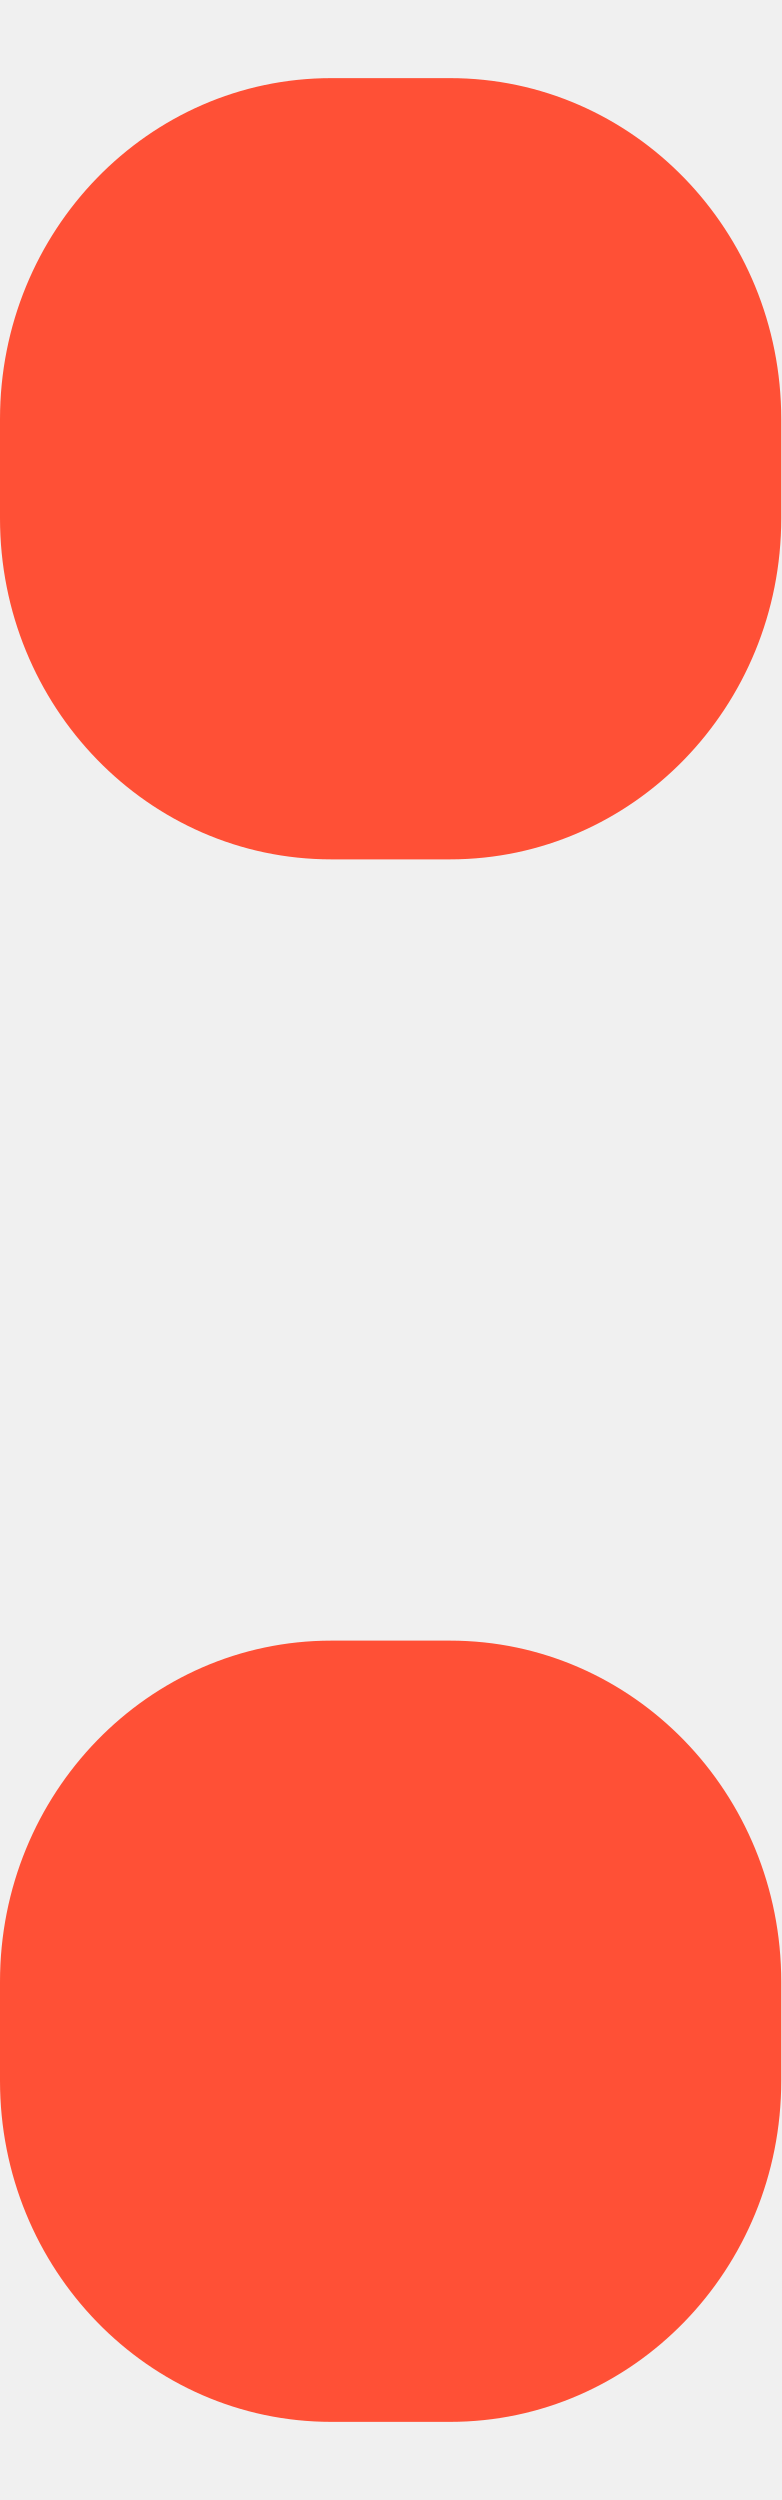
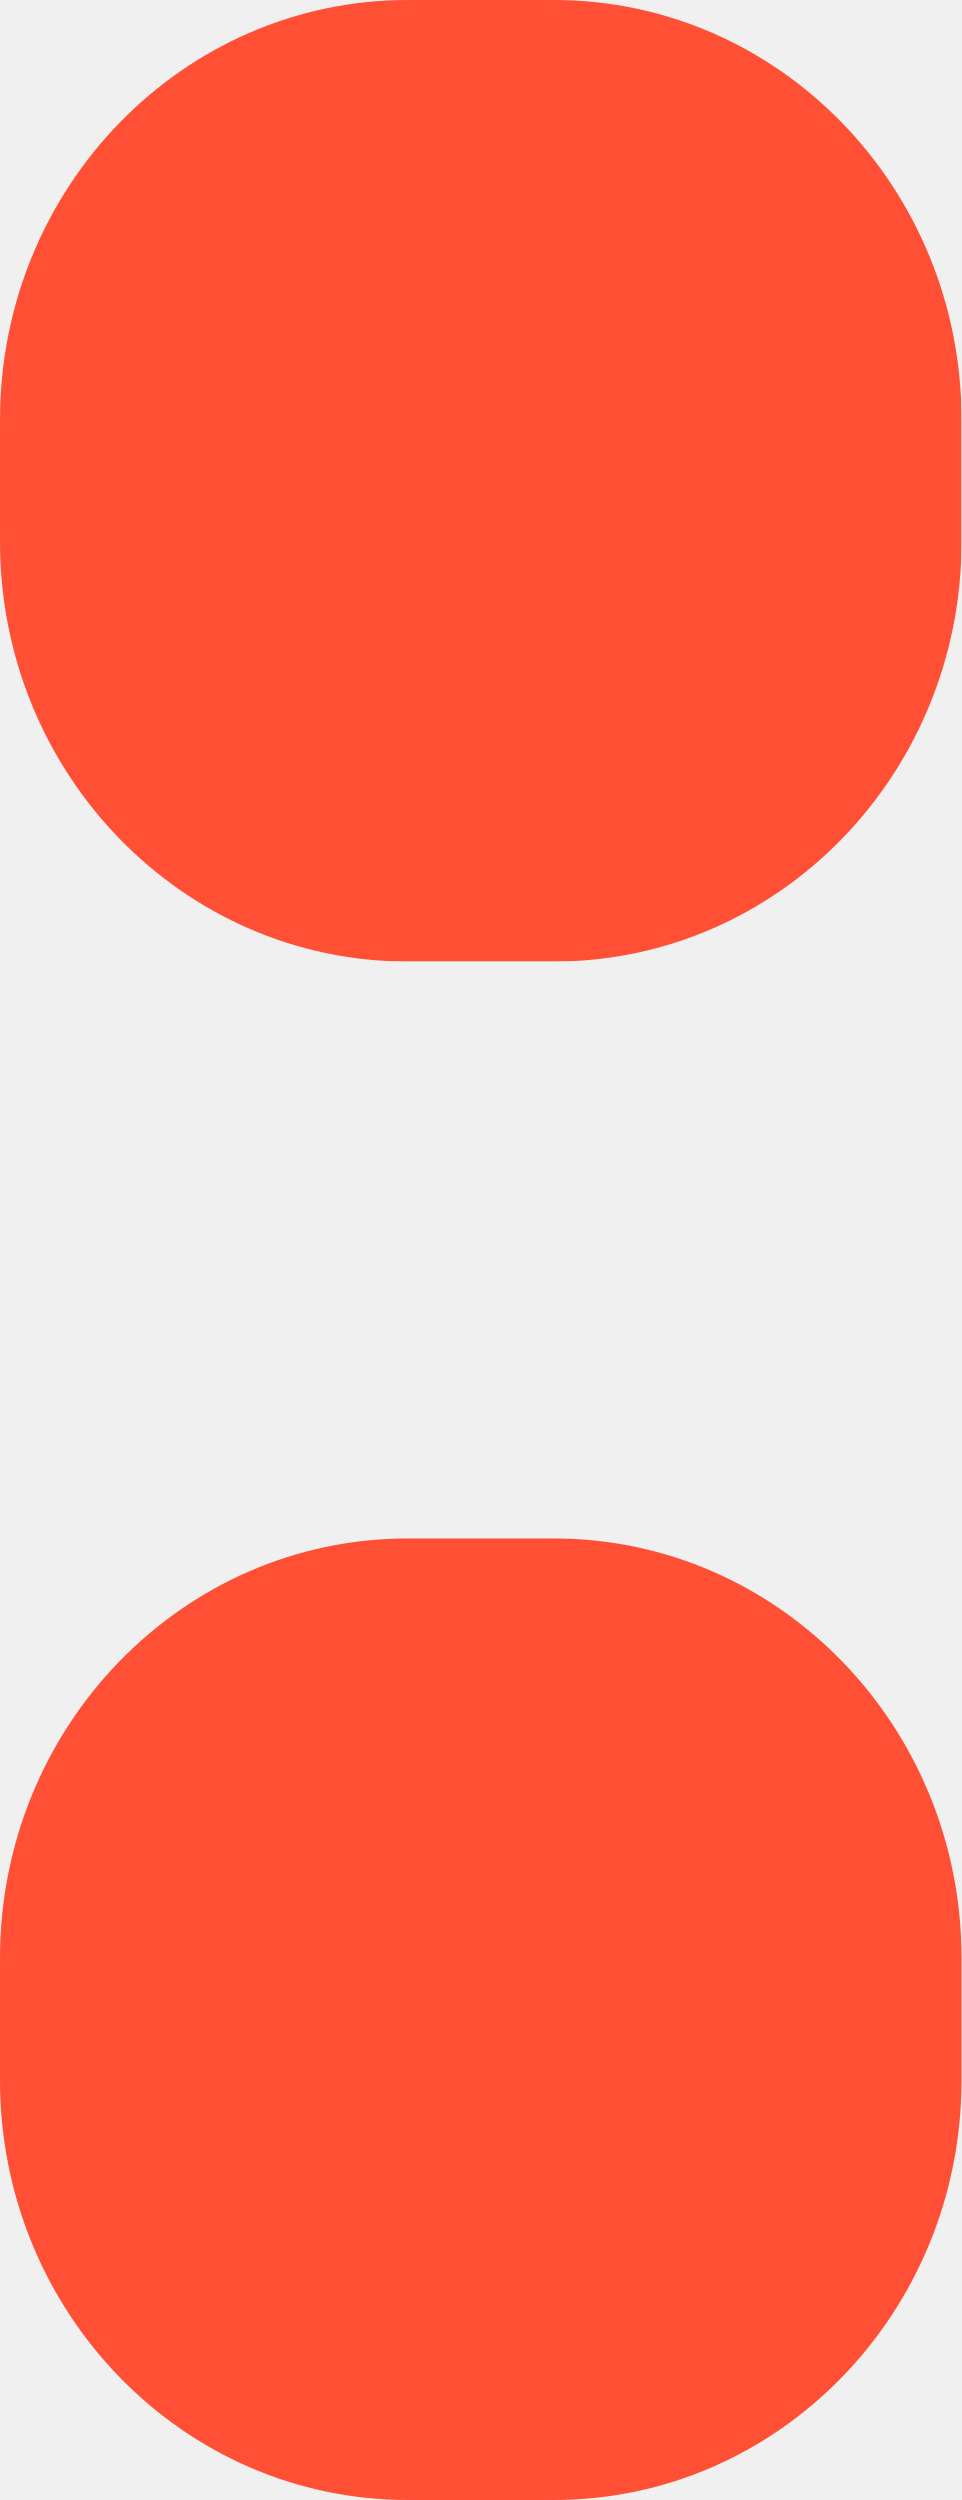
- <svg xmlns="http://www.w3.org/2000/svg" width="5px" height="16px" viewBox="0 0 5 16" version="1.1">
-   <g id="最終版" stroke="none" stroke-width="1" fill="none" fill-rule="evenodd">
-     <g id="Desktop_1440" transform="translate(-730, -2029)" fill="#FF5036">
-       <g id="Group-145" transform="translate(730, 1874)">
-         <g id="Group-113" transform="translate(0, 143)">
-           <g id="Group-160" transform="translate(0, 12.5)">
-             <path d="M2.88,5 L2.12,5 C0.949,5 0,4.023 0,2.817 L0,2.183 C0,0.977 0.949,0 2.12,0 L2.88,0 C4.051,0 5,0.977 5,2.183 L5,2.817 C5,4.023 4.051,5 2.88,5" id="Fill-25" />
-             <path d="M2.88,15 L2.12,15 C0.949,15 0,14.023 0,12.817 L0,12.183 C0,10.977 0.949,10 2.12,10 L2.88,10 C4.051,10 5,10.977 5,12.183 L5,12.817 C5,14.023 4.051,15 2.88,15" id="Fill-25-Copy-7" />
-           </g>
+ <svg xmlns="http://www.w3.org/2000/svg" xmlns:xlink="http://www.w3.org/1999/xlink" width="5px" height="13px" viewBox="0 0 5 13" version="1.1">
+   <defs>
+     <polygon id="path-1" points="0 0 5 0 5 5 0 5" />
+   </defs>
+   <g id="0215_官網字級調整" stroke="none" stroke-width="1" fill="none" fill-rule="evenodd">
+     <g transform="translate(-370, -202)" id="Group-184">
+       <g transform="translate(370, 202)" id="Group-50">
+         <path d="M2.88,13 L2.12,13 C0.949,13 0,12.022 0,10.817 L0,10.183 C0,8.977 0.949,8 2.12,8 L2.88,8 C4.051,8 5,8.977 5,10.183 L5,10.817 C5,12.022 4.051,13 2.88,13" id="Fill-22" fill="#FF5036" />
+         <g id="Group-27">
+           <mask id="mask-2" fill="white">
+             <use xlink:href="#path-1" />
+           </mask>
+           <g id="Clip-26" />
+           <path d="M2.88,5 L2.12,5 C0.949,5 0,4.023 0,2.817 L0,2.183 C0,0.977 0.949,0 2.12,0 L2.88,0 C4.051,0 5,0.977 5,2.183 L5,2.817 C5,4.023 4.051,5 2.88,5" id="Fill-25" fill="#FF5036" mask="url(#mask-2)" />
        </g>
      </g>
    </g>
  </g>
</svg>
